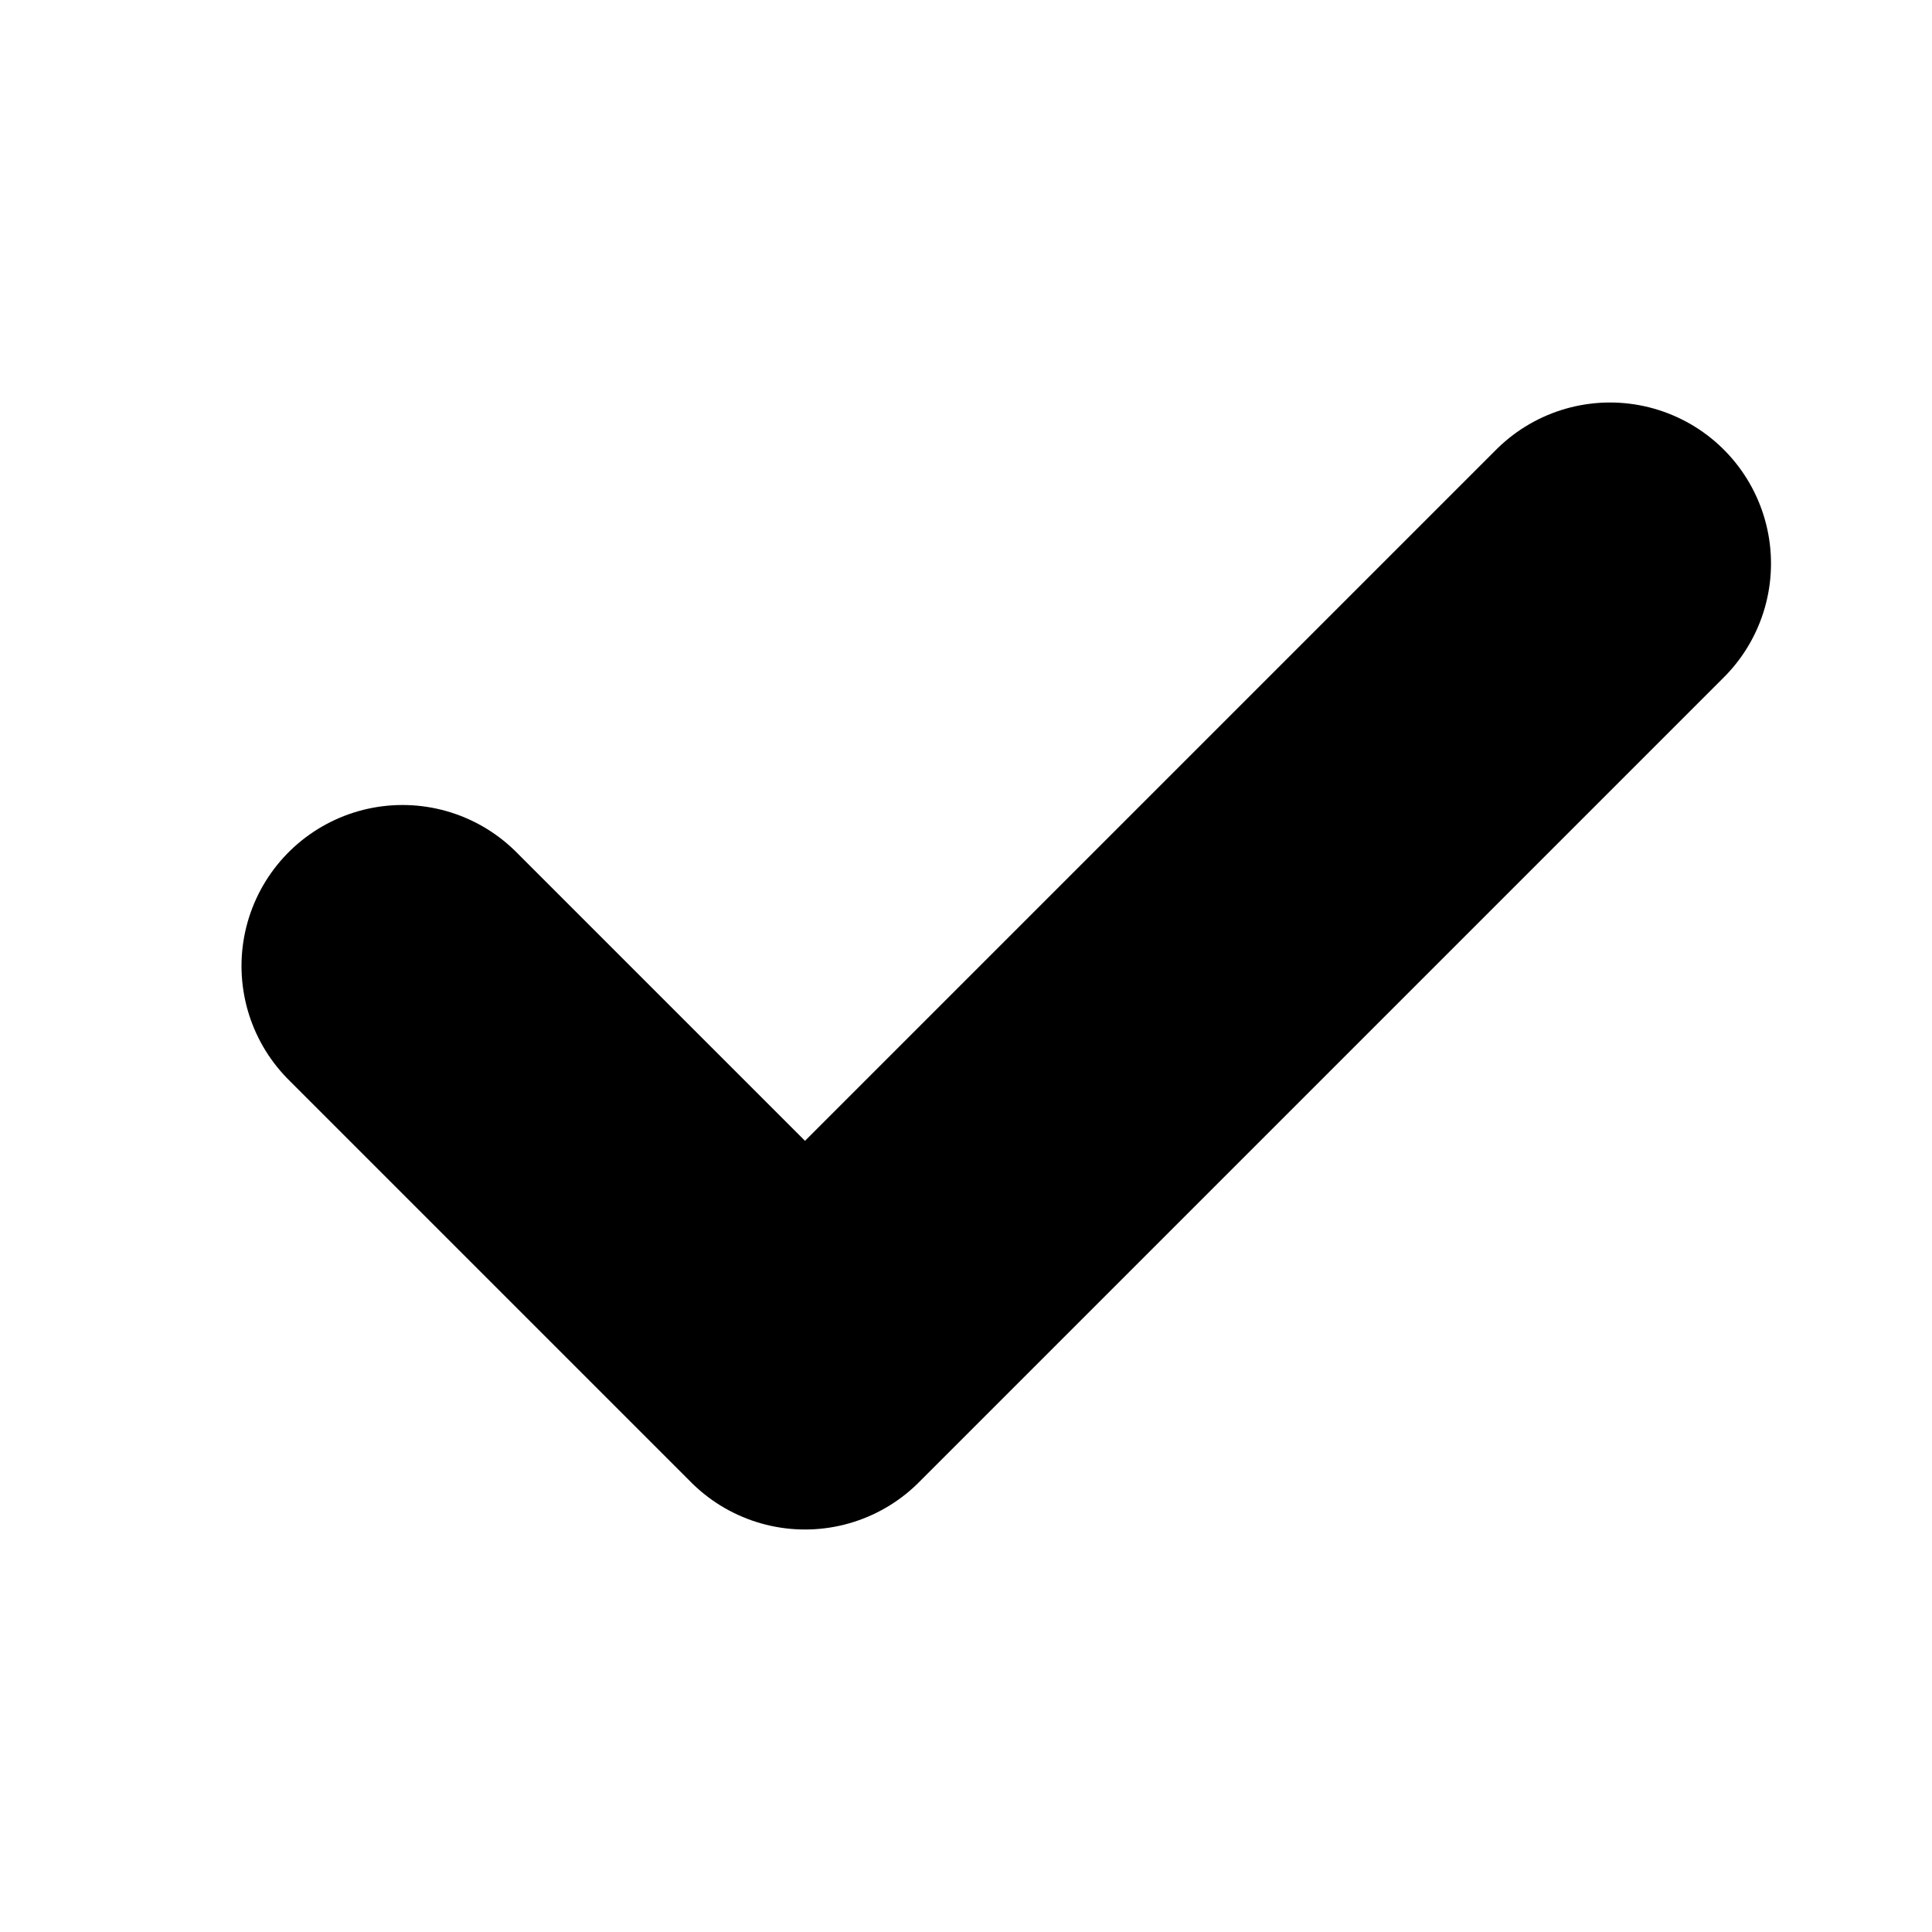
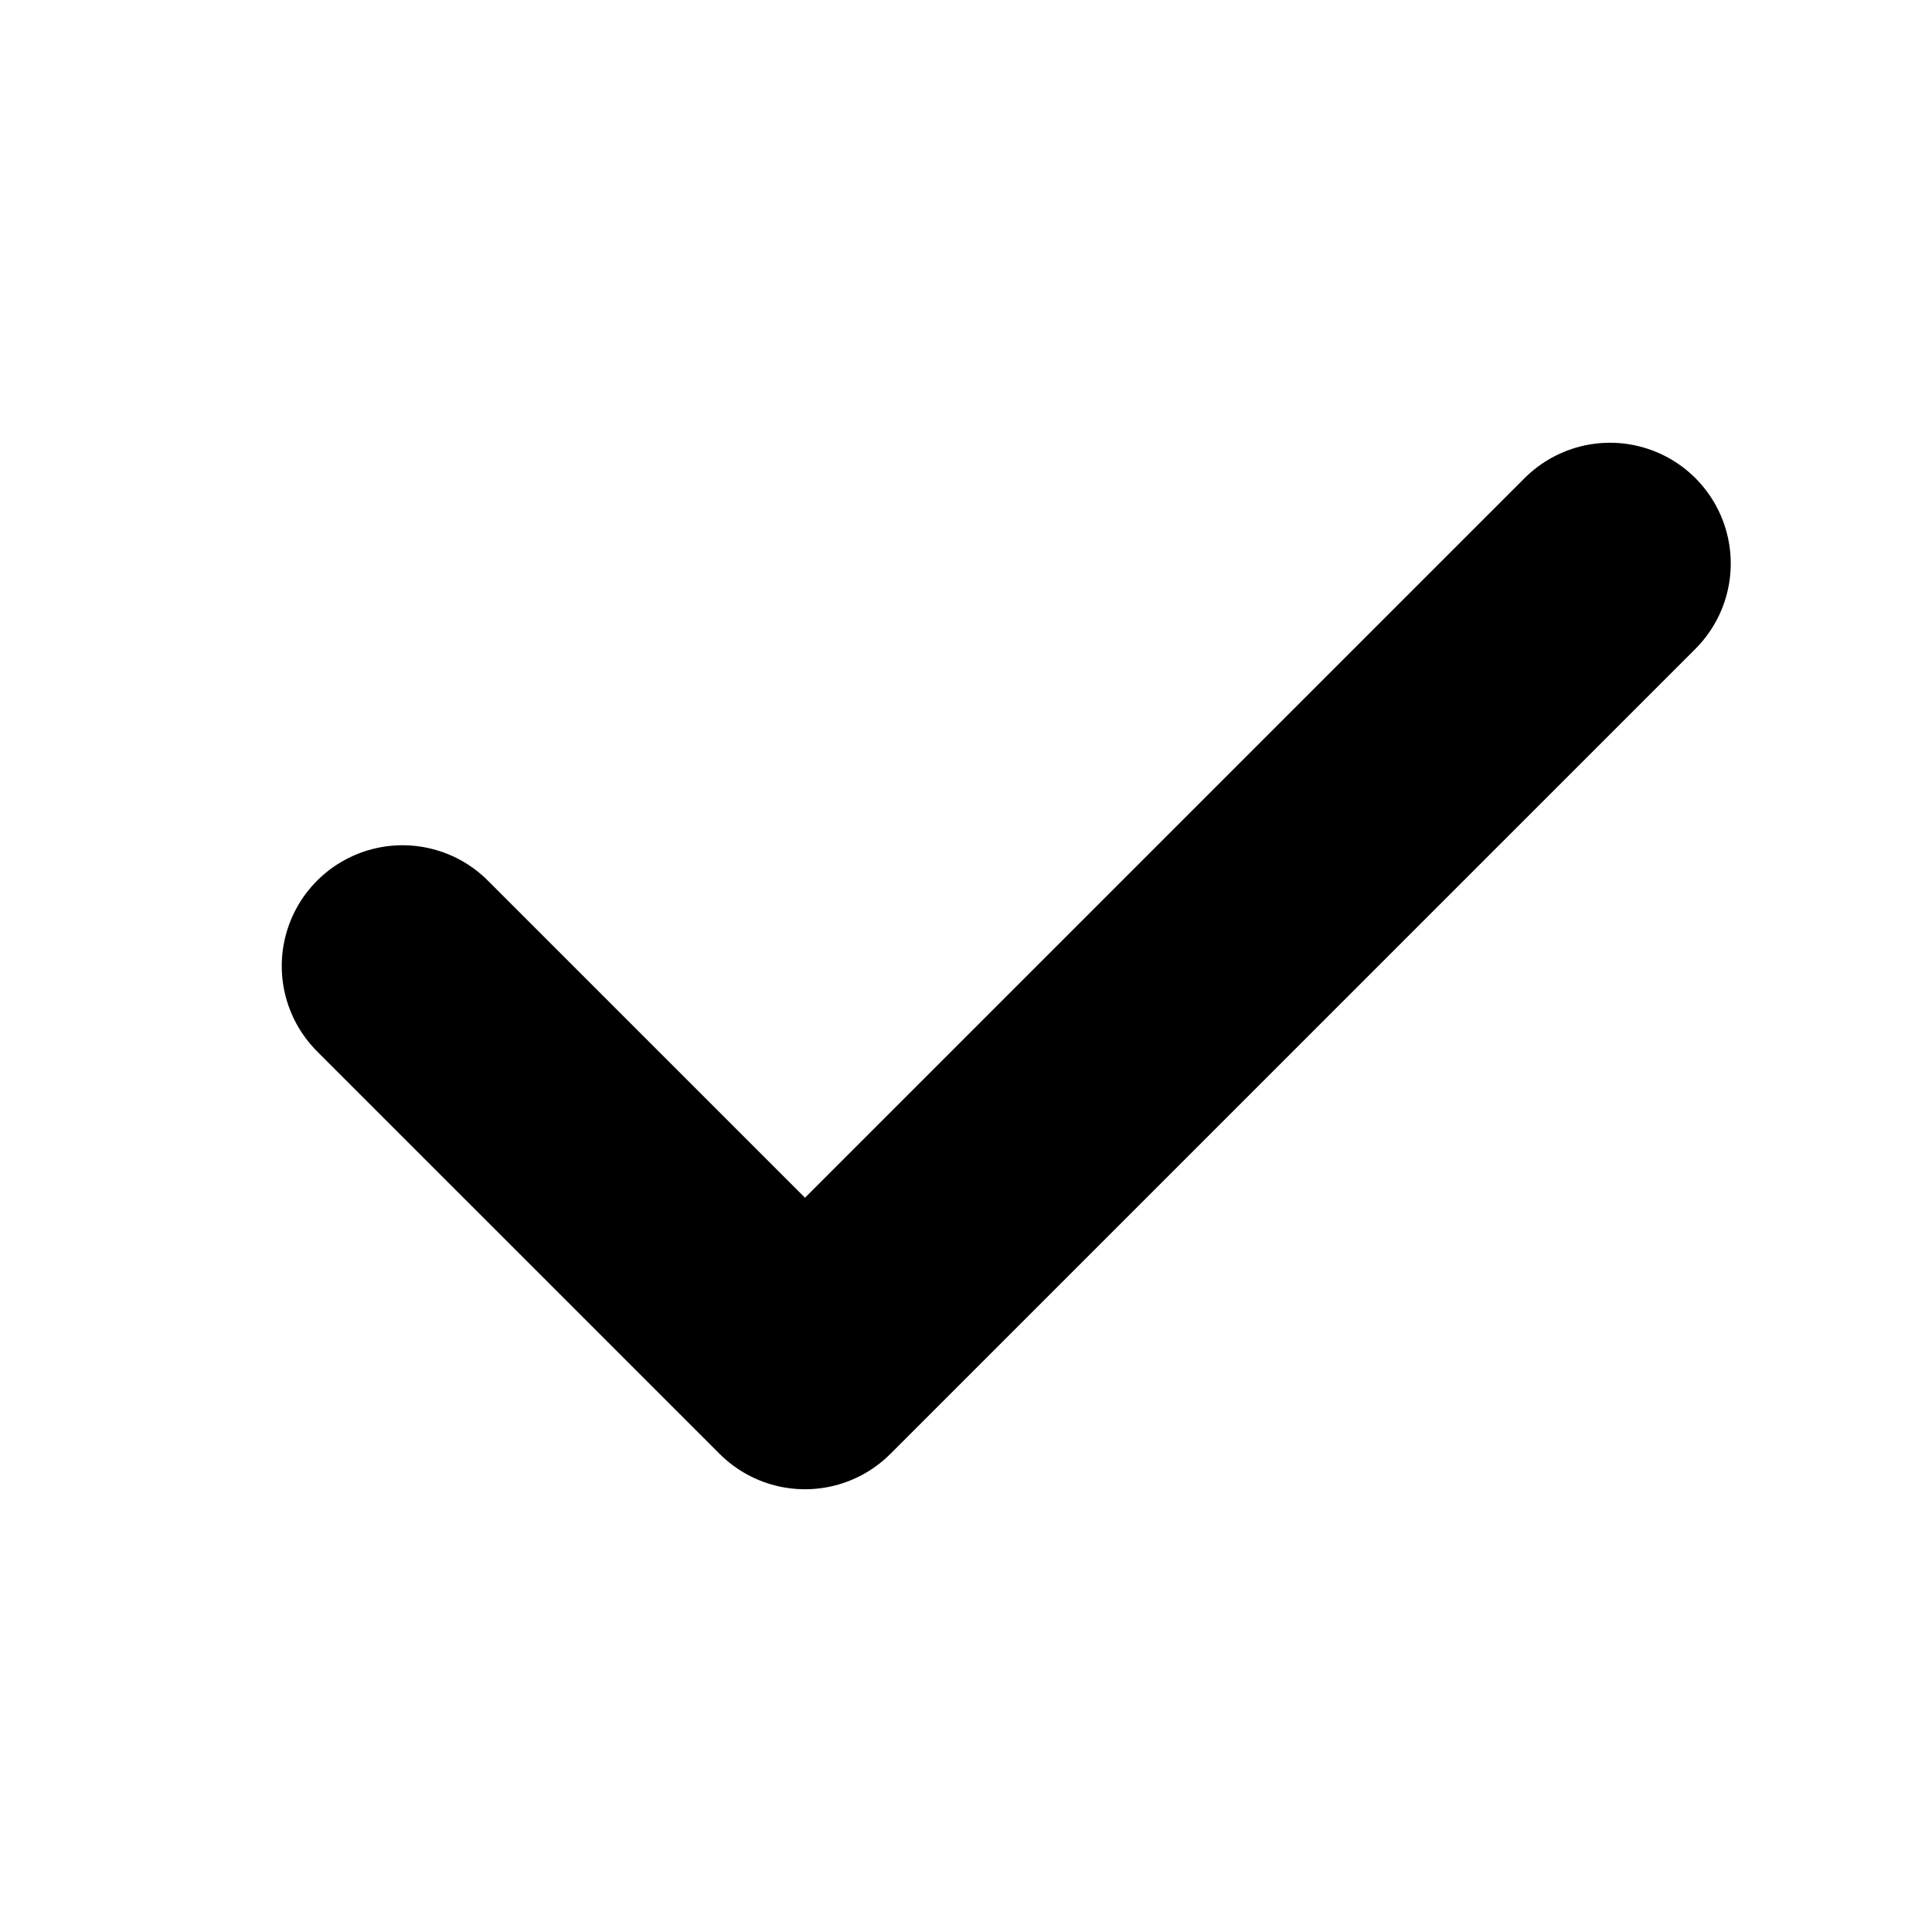
- <svg xmlns="http://www.w3.org/2000/svg" viewBox="0 0 24 24" fill="none" stroke="currentColor" stroke-width="4" stroke-linecap="round" stroke-linejoin="round" class="icon icon-tabler icons-tabler-outline icon-tabler-check">
+ <svg xmlns="http://www.w3.org/2000/svg" viewBox="0 0 24 24" fill="none" stroke="currentColor" stroke-width="3" stroke-linecap="round" stroke-linejoin="round" class="icon icon-tabler icons-tabler-outline icon-tabler-check">
  <path stroke="none" d="M0 0h24v24H0z" fill="none" />
  <path d="M5 12l5 5l10 -10" />
</svg>
